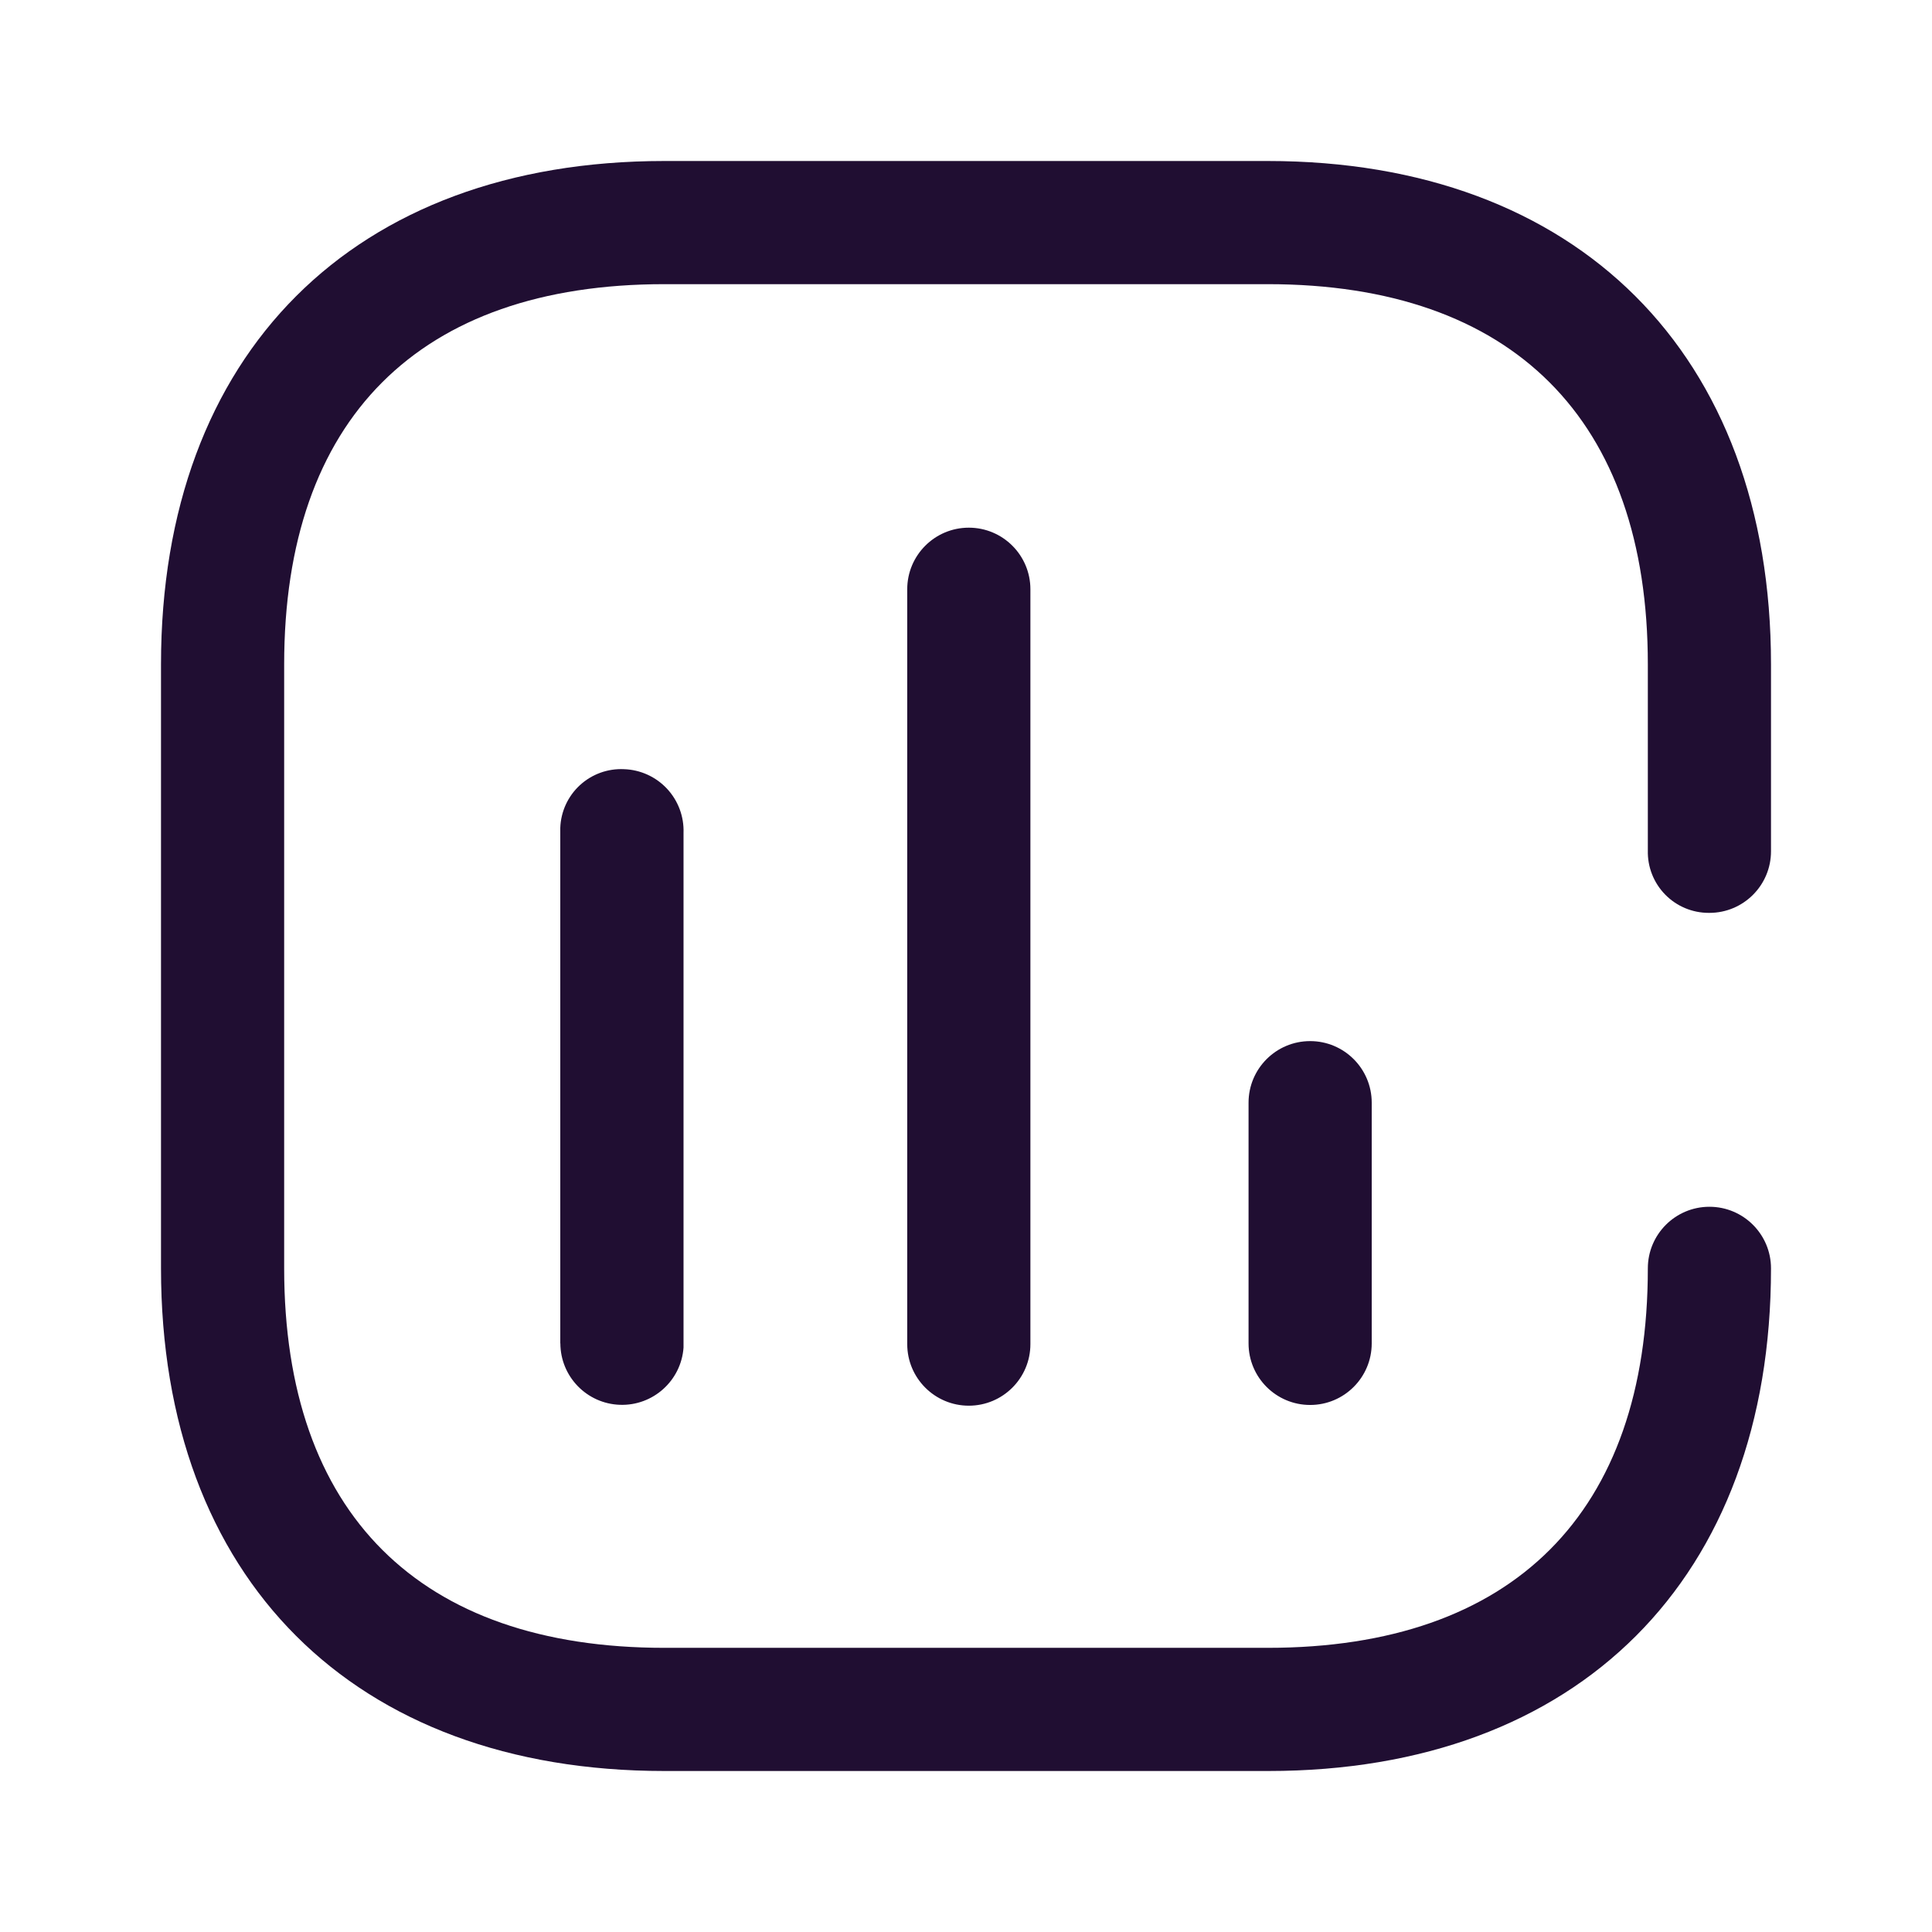
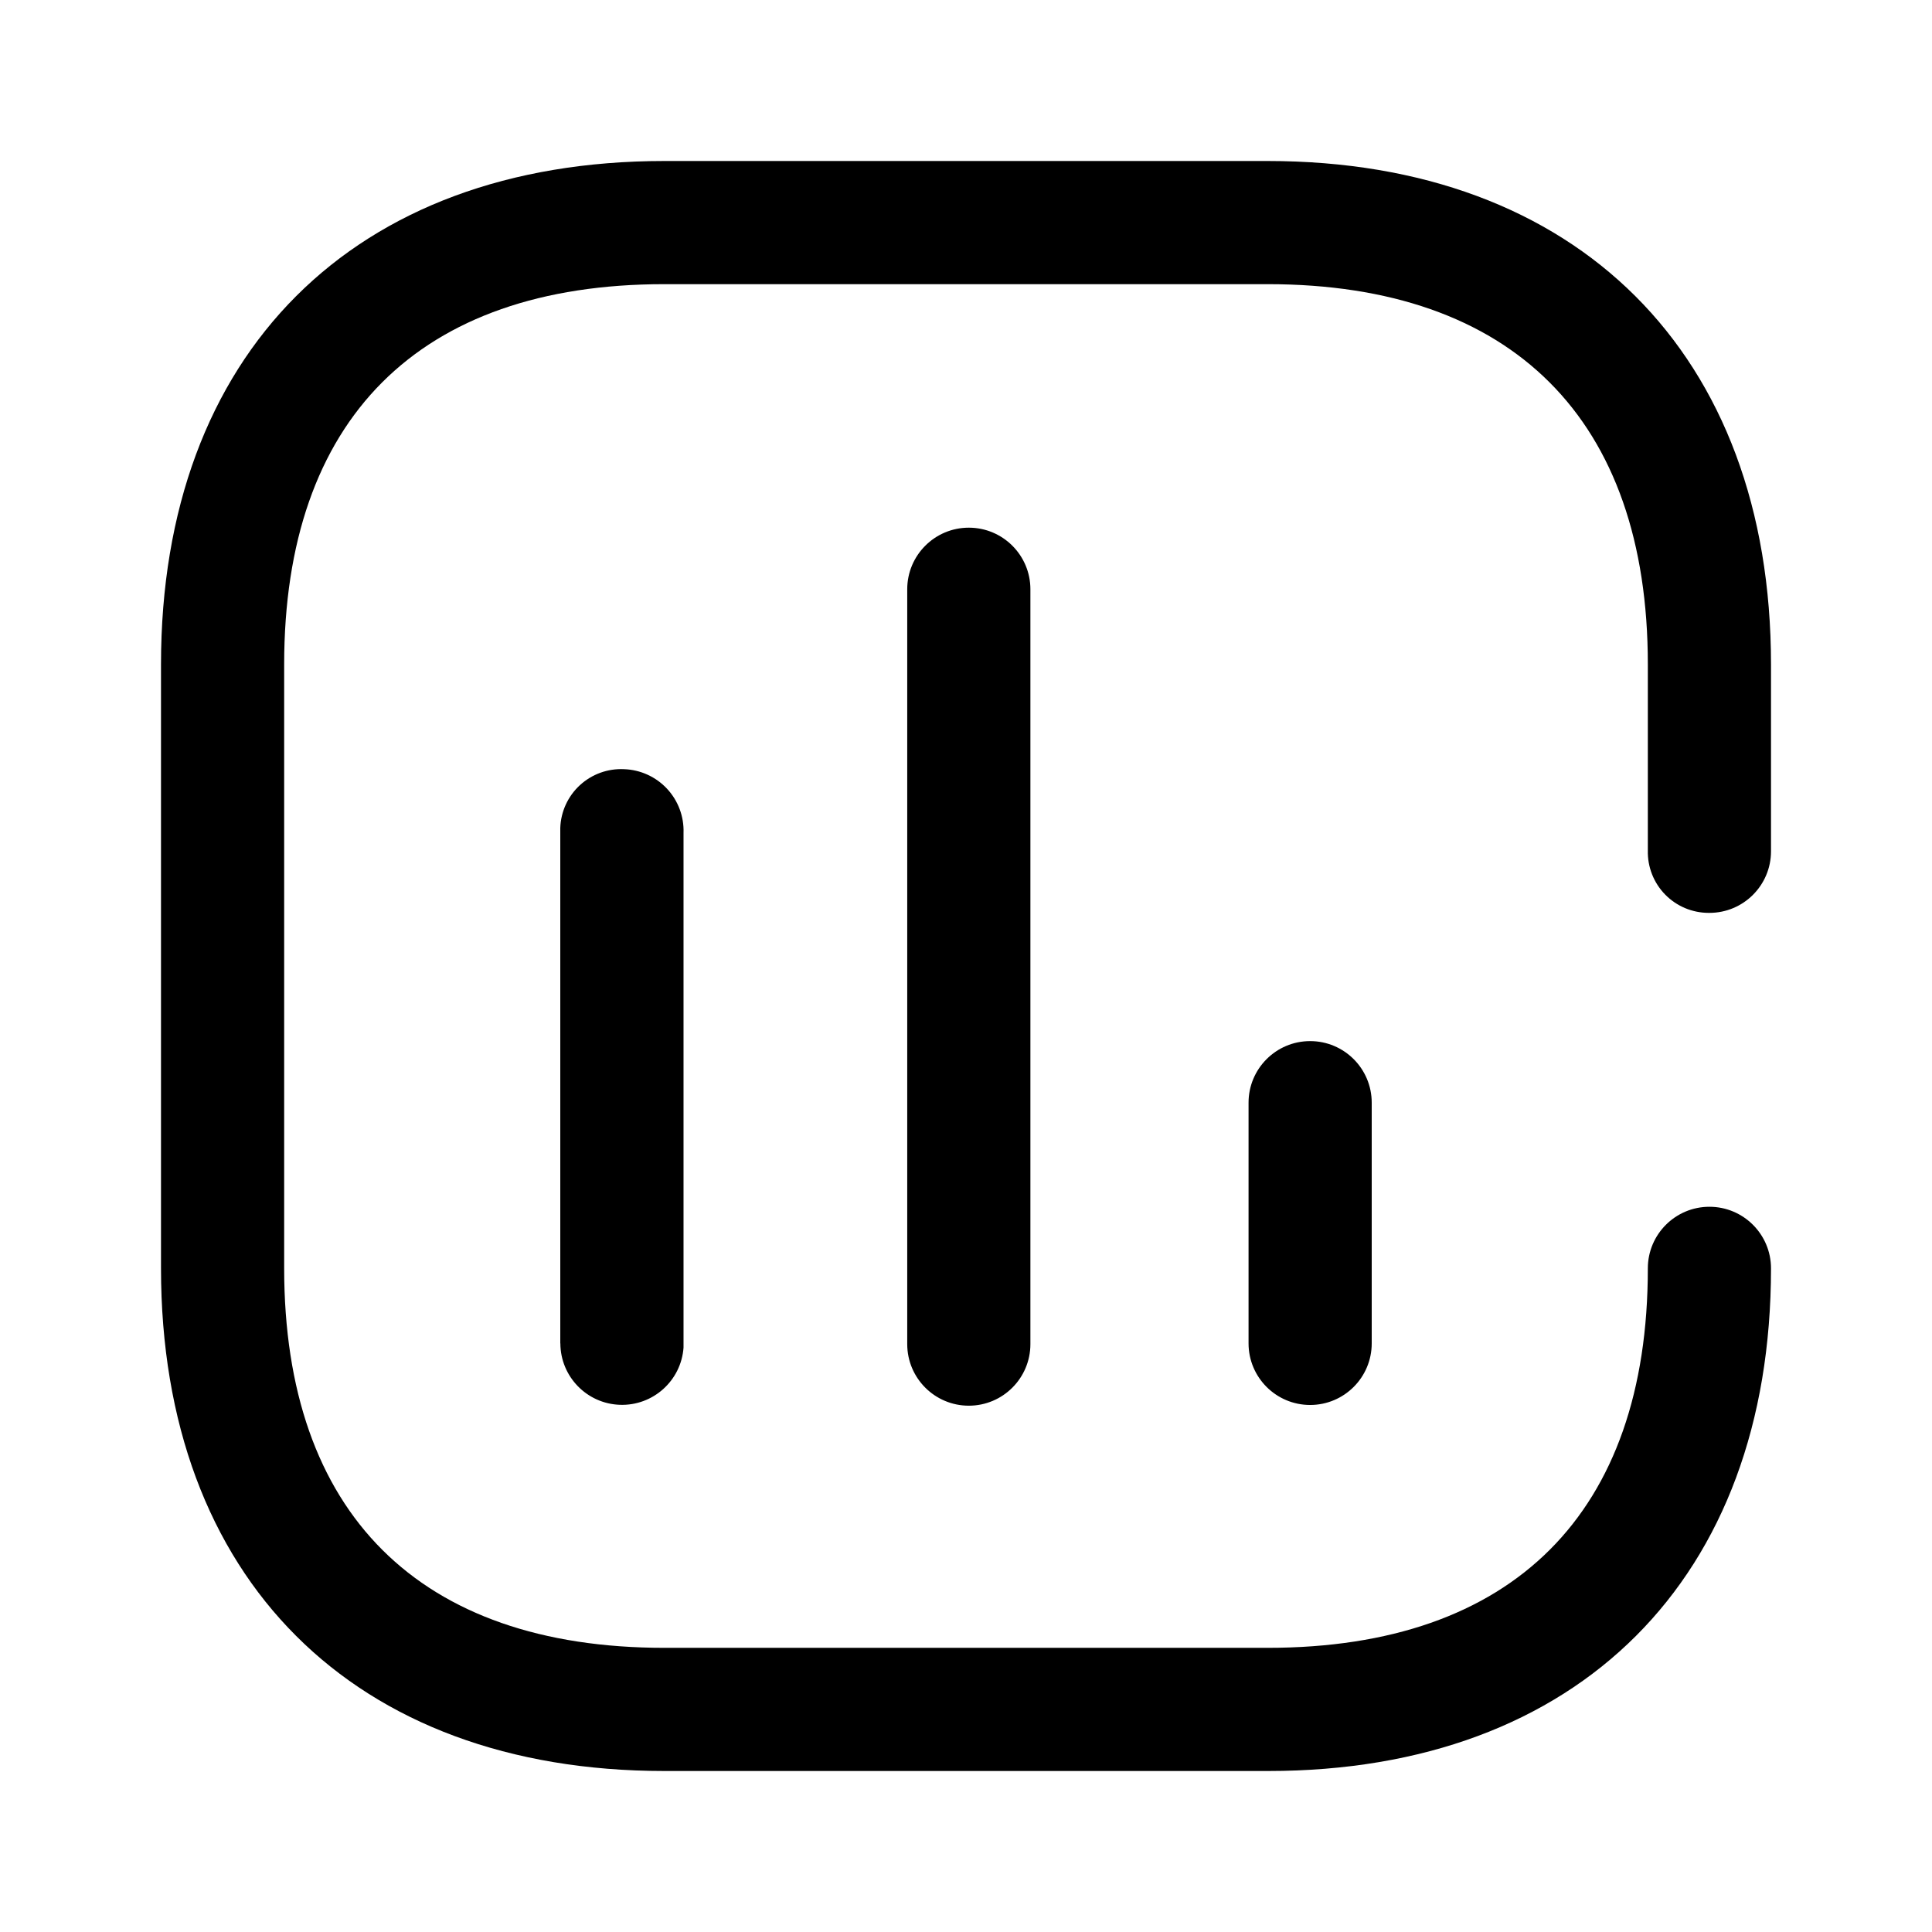
<svg xmlns="http://www.w3.org/2000/svg" t="1613618256880" class="icon" viewBox="0 0 1024 1024" version="1.1" p-id="6335" width="200" height="200">
  <defs>
    <style type="text/css" />
  </defs>
-   <path d="M938.667 451.2a32.64 32.64 0 0 1-32.64 32.64h-0.384a32.256 32.256 0 0 1-32.256-33.024V352.128c0-129.835-71.68-201.515-201.515-201.515H352.128c-130.219 0-201.515 71.68-201.515 201.515v320.085c0 129.877 71.68 201.173 201.515 201.173h319.744c130.219 0 201.515-71.68 201.515-201.131a32.64 32.64 0 1 1 65.28 0C938.667 836.565 836.608 938.667 672.213 938.667H352.128C187.435 938.667 85.333 836.608 85.333 672.213V352.128C85.333 187.435 187.392 85.333 352.128 85.333h319.744C835.84 85.333 938.667 187.392 938.667 352.128v99.072zM296.96 712.021V438.827a32.256 32.256 0 0 1 33.792-31.147 32.64 32.64 0 0 1 31.531 33.792v272.811a32.683 32.683 0 0 1-65.28-2.261z m183.893-399.659v400.043a32.64 32.64 0 0 0 65.28 0V312.32a32.64 32.64 0 0 0-65.28 0z m180.907 399.659v-127.573a32.64 32.64 0 0 1 65.28 0v127.573a32.64 32.64 0 0 1-65.28 0z" fill="#200E32" p-id="6336" />
+   <path d="M938.667 451.2a32.64 32.64 0 0 1-32.64 32.64h-0.384a32.256 32.256 0 0 1-32.256-33.024V352.128c0-129.835-71.68-201.515-201.515-201.515H352.128c-130.219 0-201.515 71.68-201.515 201.515v320.085c0 129.877 71.68 201.173 201.515 201.173h319.744c130.219 0 201.515-71.68 201.515-201.131a32.64 32.64 0 1 1 65.28 0C938.667 836.565 836.608 938.667 672.213 938.667H352.128C187.435 938.667 85.333 836.608 85.333 672.213V352.128C85.333 187.435 187.392 85.333 352.128 85.333h319.744C835.84 85.333 938.667 187.392 938.667 352.128v99.072zM296.96 712.021V438.827a32.256 32.256 0 0 1 33.792-31.147 32.64 32.64 0 0 1 31.531 33.792v272.811a32.683 32.683 0 0 1-65.28-2.261z m183.893-399.659v400.043a32.64 32.64 0 0 0 65.28 0V312.32a32.64 32.64 0 0 0-65.28 0z m180.907 399.659v-127.573a32.64 32.64 0 0 1 65.28 0v127.573a32.64 32.64 0 0 1-65.28 0z" p-id="6336" />
</svg>
